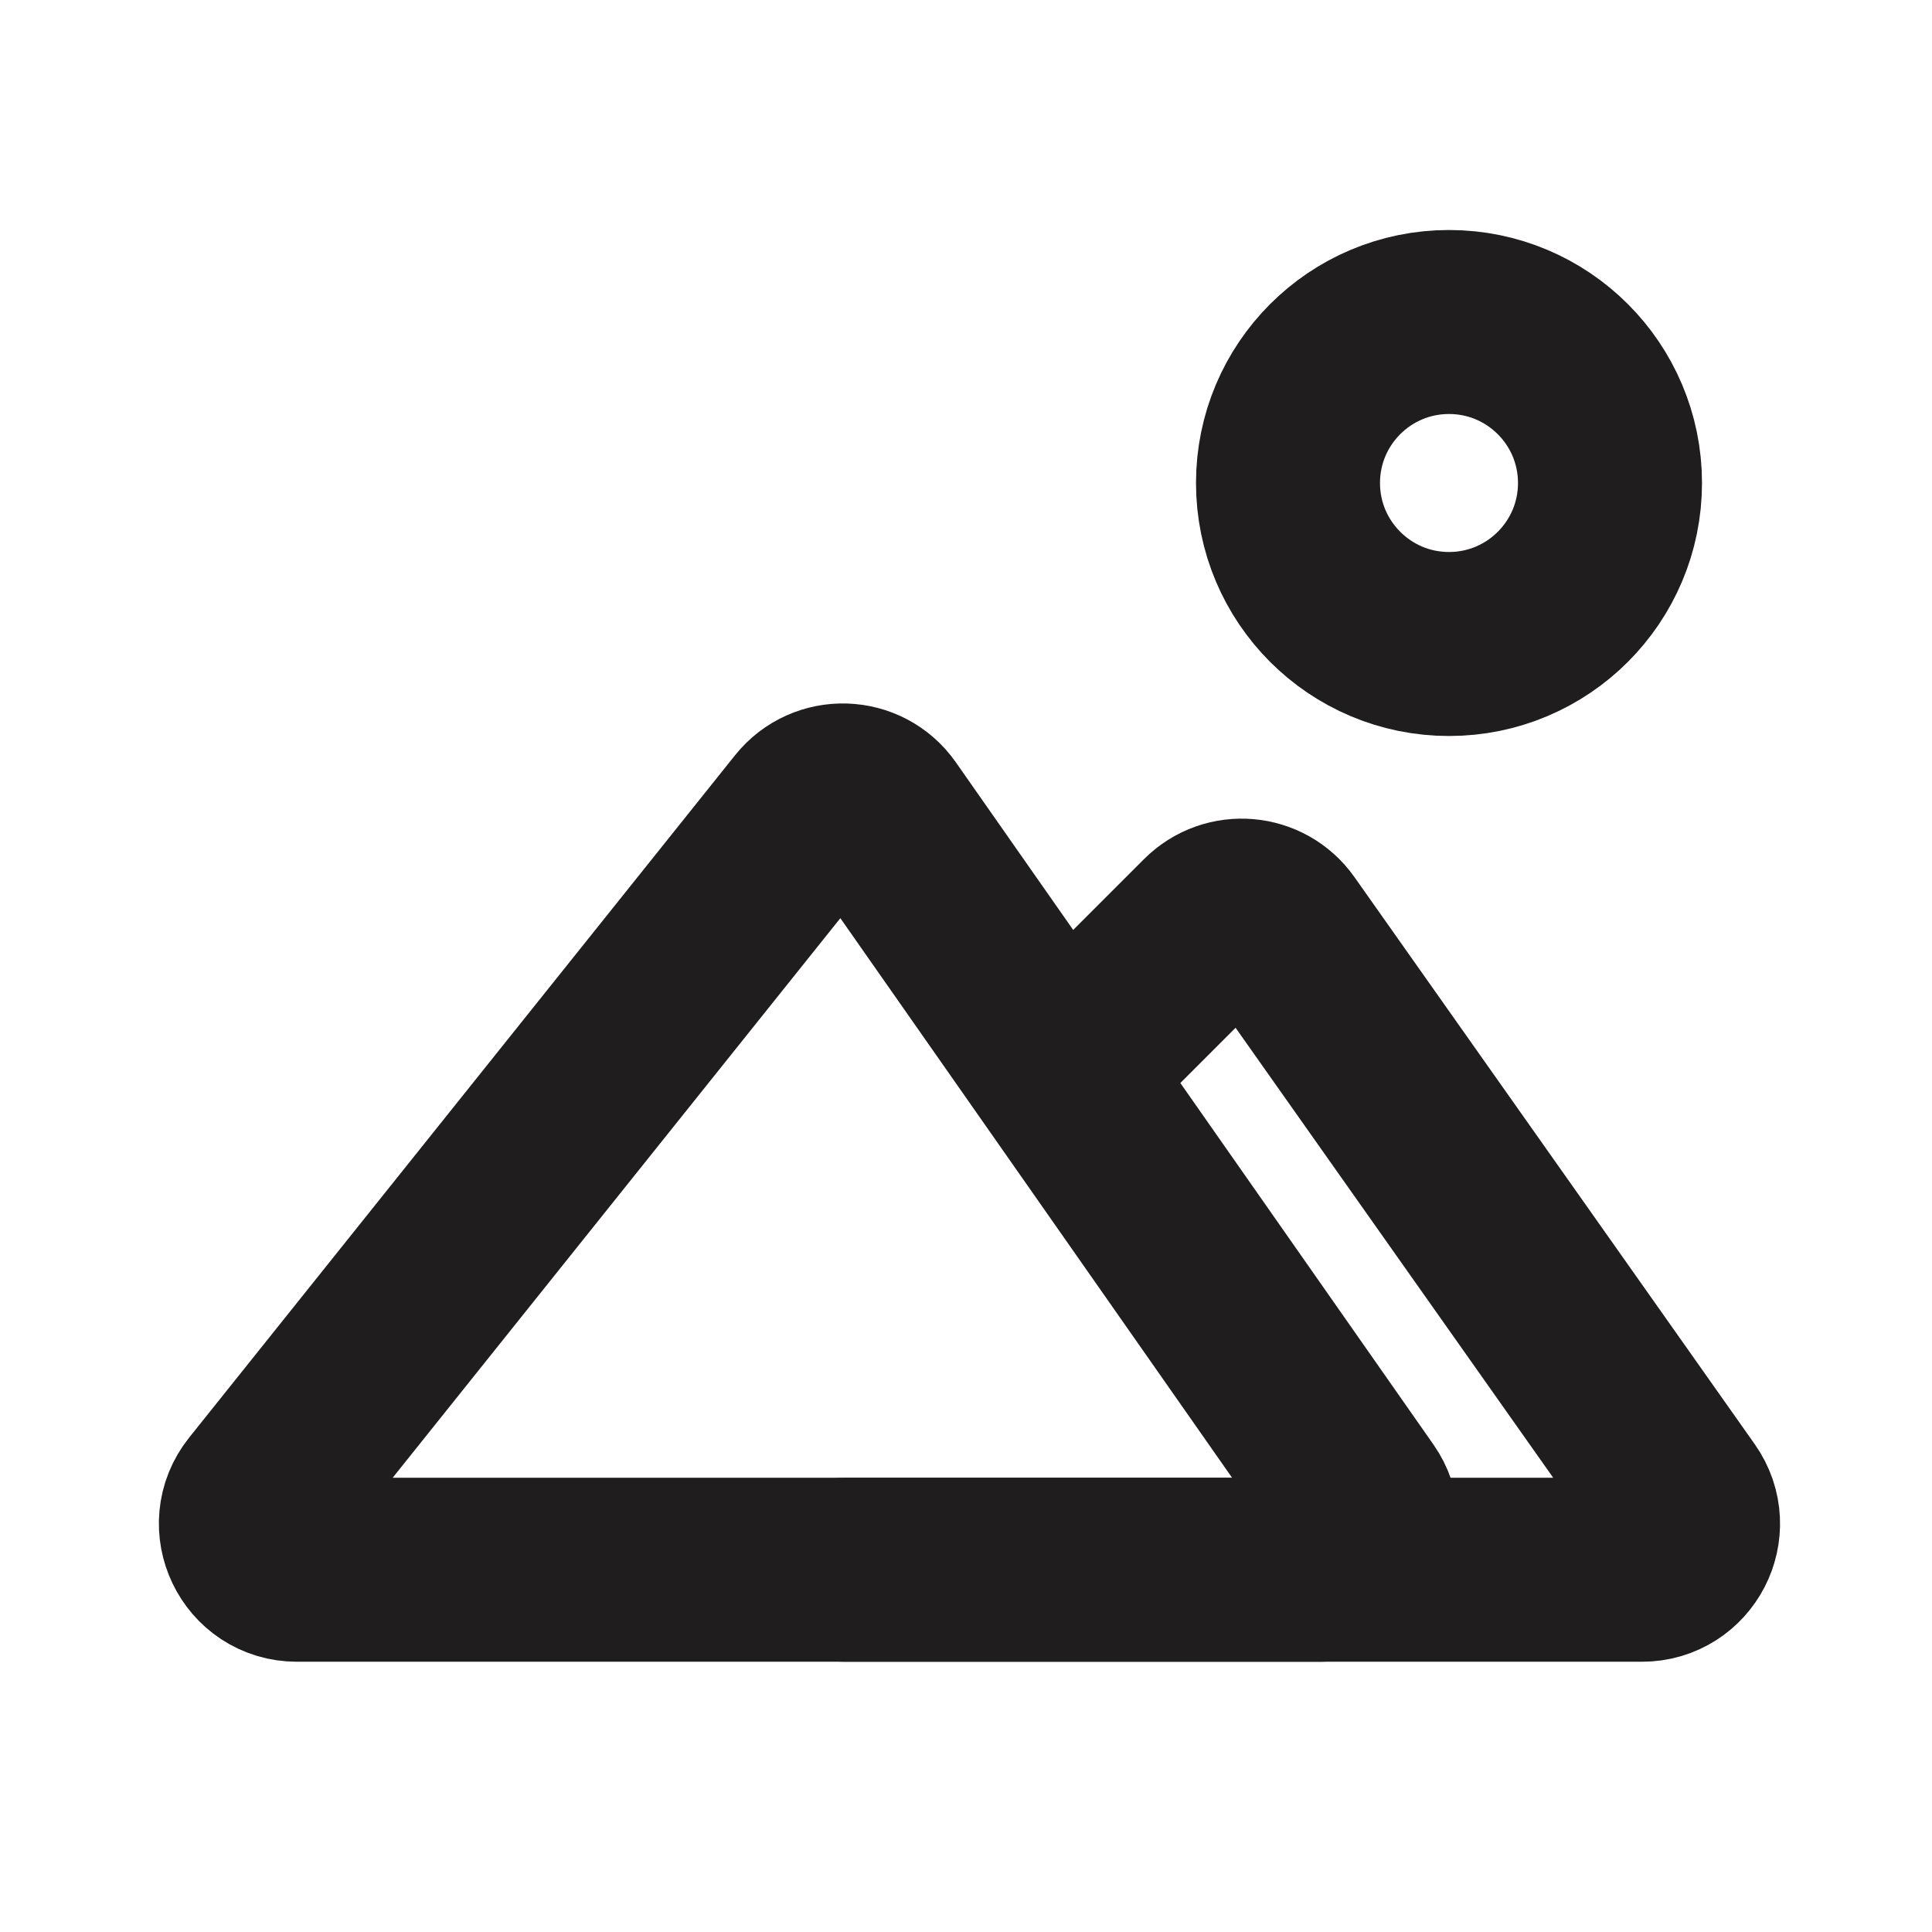
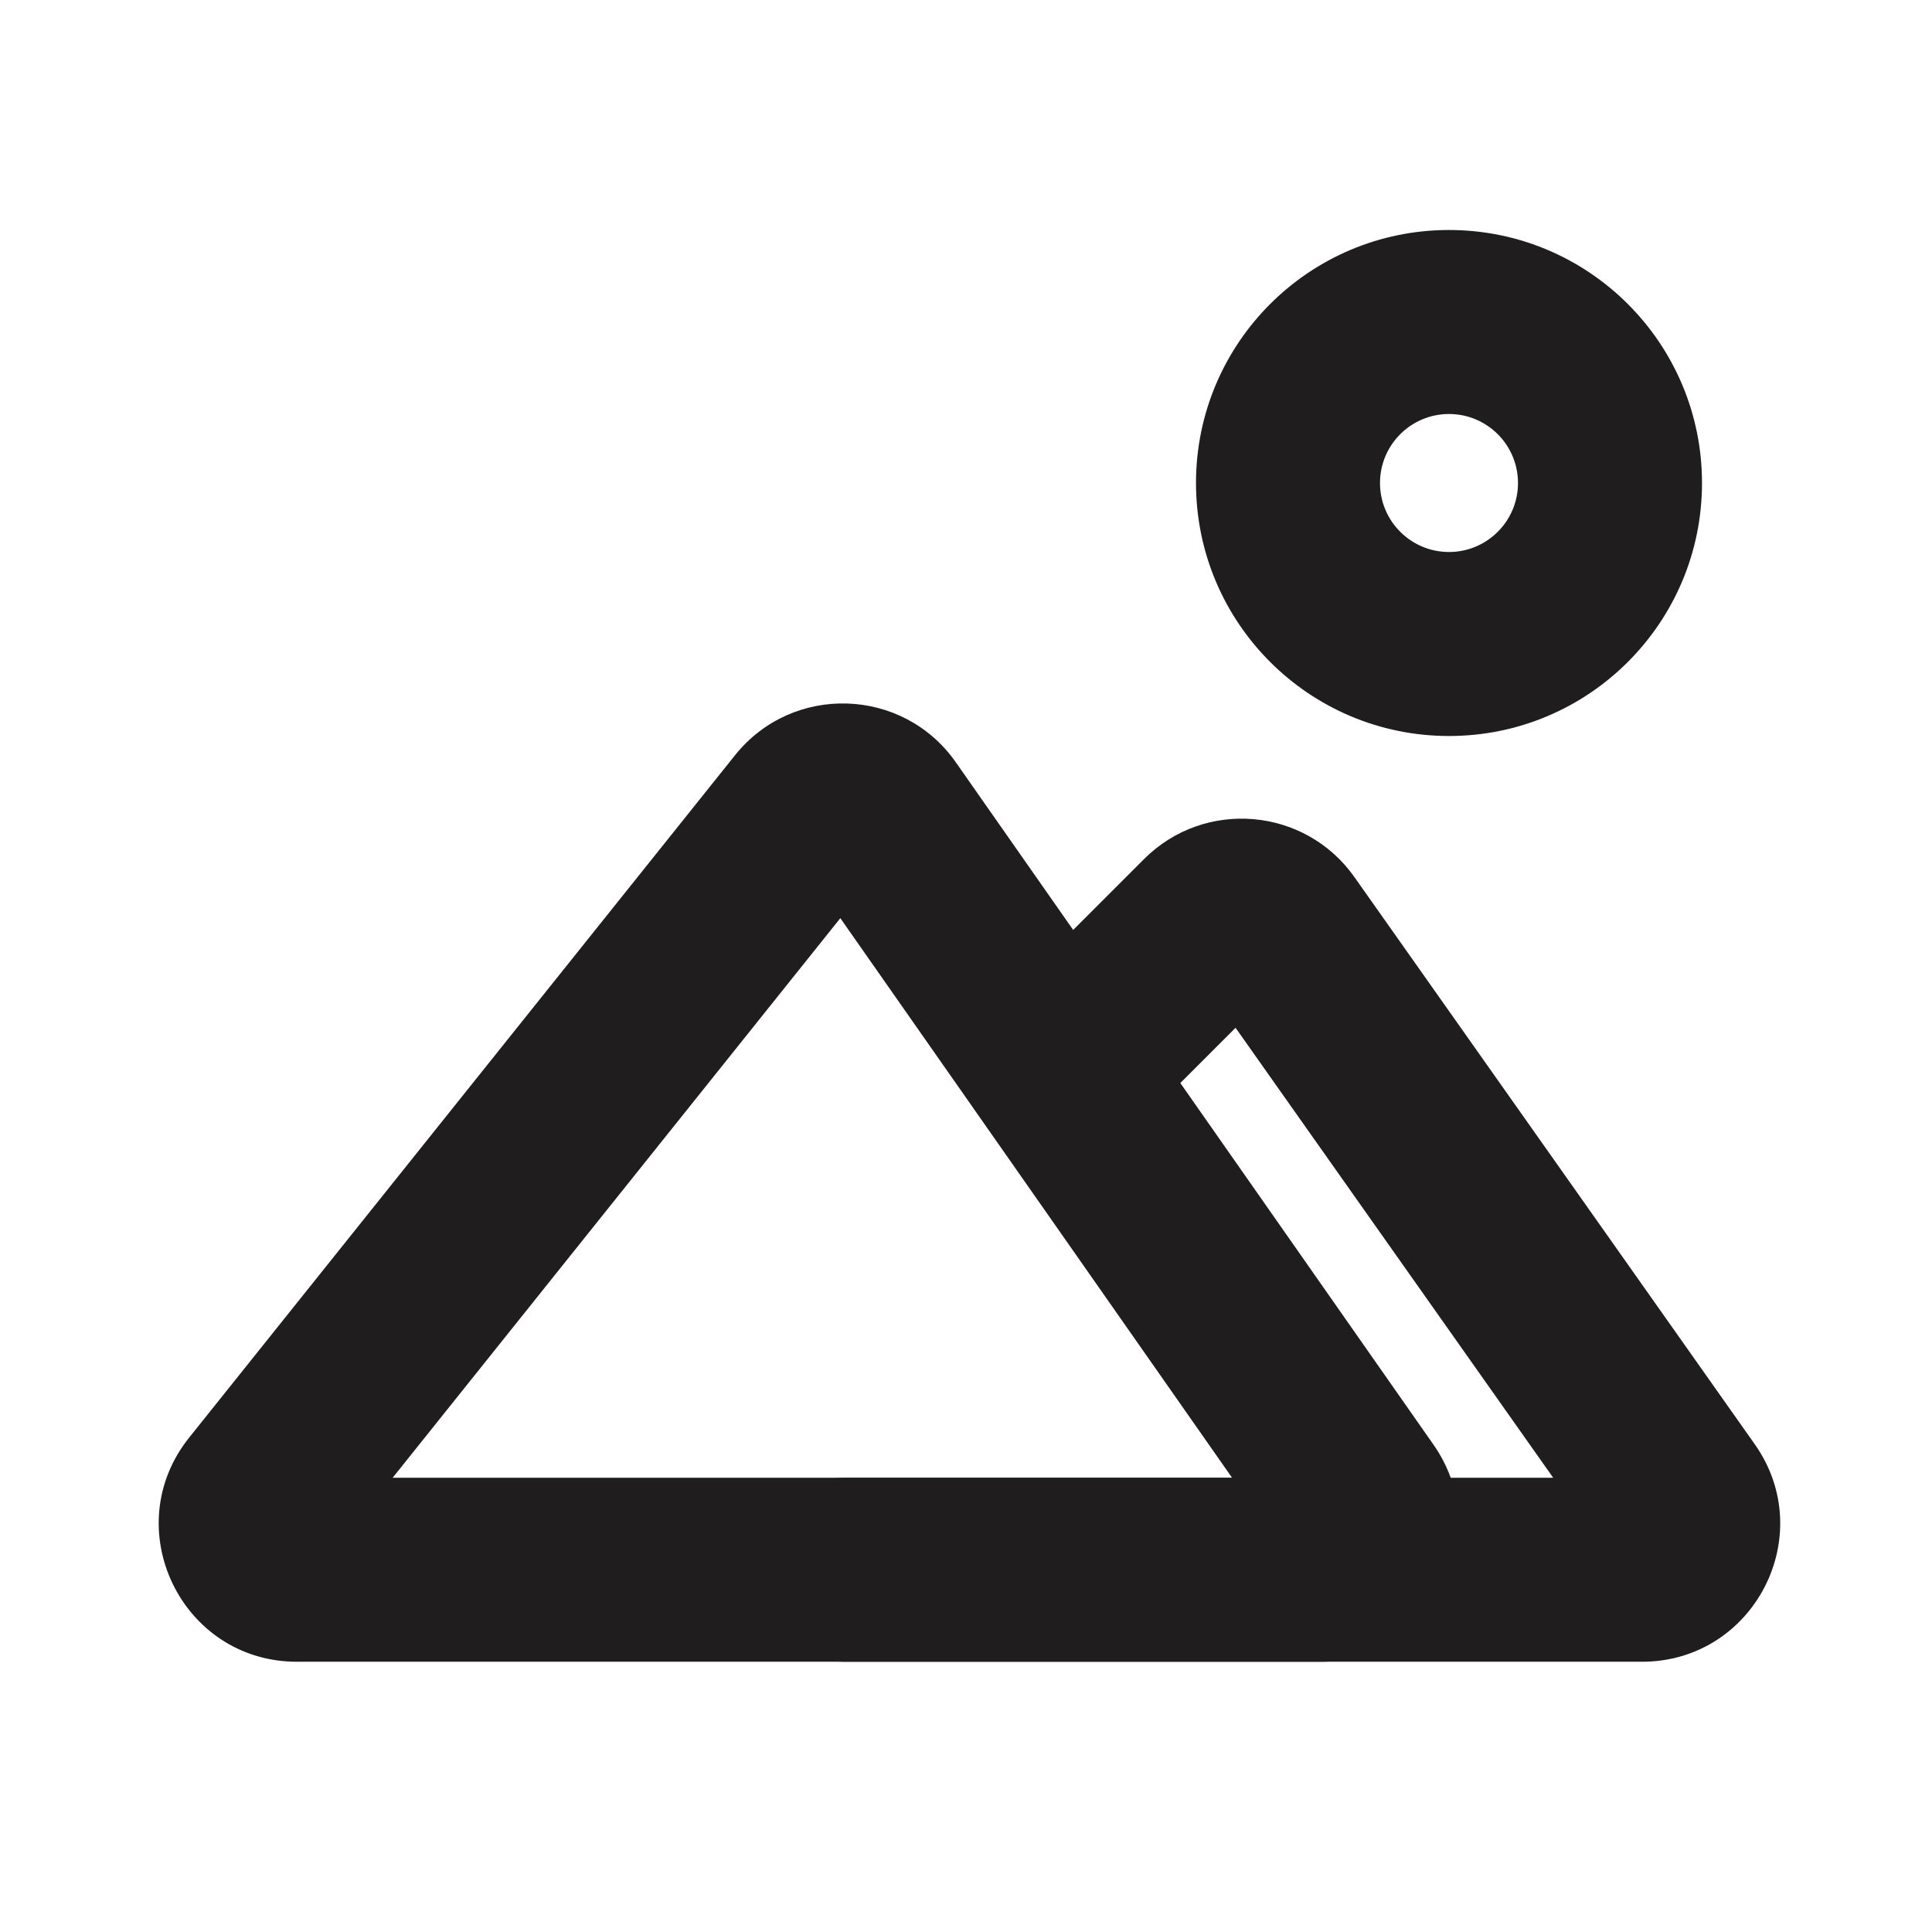
<svg xmlns="http://www.w3.org/2000/svg" width="42" height="42" viewBox="0 0 42 42" fill="none">
-   <circle cx="31.5" cy="10.5" r="3.5" stroke="#201D1E" stroke-width="4" stroke-linecap="round" />
-   <path d="M6.456 34.125H28.704C29.513 34.125 29.988 33.214 29.524 32.551L19.141 17.719C18.758 17.172 17.958 17.147 17.541 17.668L5.675 32.5C5.151 33.155 5.617 34.125 6.456 34.125Z" stroke="#201D1E" stroke-width="4" stroke-linecap="round" />
-   <path d="M18.375 34.125H35.695C36.506 34.125 36.98 33.211 36.512 32.548L27.81 20.22C27.452 19.713 26.724 19.651 26.285 20.09L23.625 22.75" stroke="#201D1E" stroke-width="4" stroke-linecap="round" />
+   <path fill-rule="evenodd" clip-rule="evenodd" d="M31.5 9C30.672 9 30 9.672 30 10.5C30 11.328 30.672 12 31.5 12C32.328 12 33 11.328 33 10.5C33 9.672 32.328 9 31.5 9ZM26 10.5C26 7.462 28.462 5 31.5 5C34.538 5 37 7.462 37 10.5C37 13.538 34.538 16 31.5 16C28.462 16 26 13.538 26 10.5Z" fill="#201D1E" />
+   <path fill-rule="evenodd" clip-rule="evenodd" d="M18.268 19.96L8.536 32.125H26.784L18.268 19.96ZM15.979 16.418C17.23 14.855 19.631 14.932 20.779 16.572L31.162 31.405C32.554 33.393 31.131 36.125 28.704 36.125H6.456C3.94 36.125 2.542 33.215 4.113 31.251L15.979 16.418Z" fill="#201D1E" />
+   <path fill-rule="evenodd" clip-rule="evenodd" d="M24.871 18.675C26.187 17.36 28.371 17.547 29.444 19.067L38.146 31.395C39.549 33.382 38.127 36.125 35.695 36.125H18.375C17.27 36.125 16.375 35.23 16.375 34.125C16.375 33.02 17.27 32.125 18.375 32.125H33.765L26.86 22.343L25.039 24.164C24.258 24.945 22.992 24.945 22.211 24.164C21.43 23.383 21.43 22.117 22.211 21.336L24.871 18.675Z" fill="#201D1E" />
</svg>
